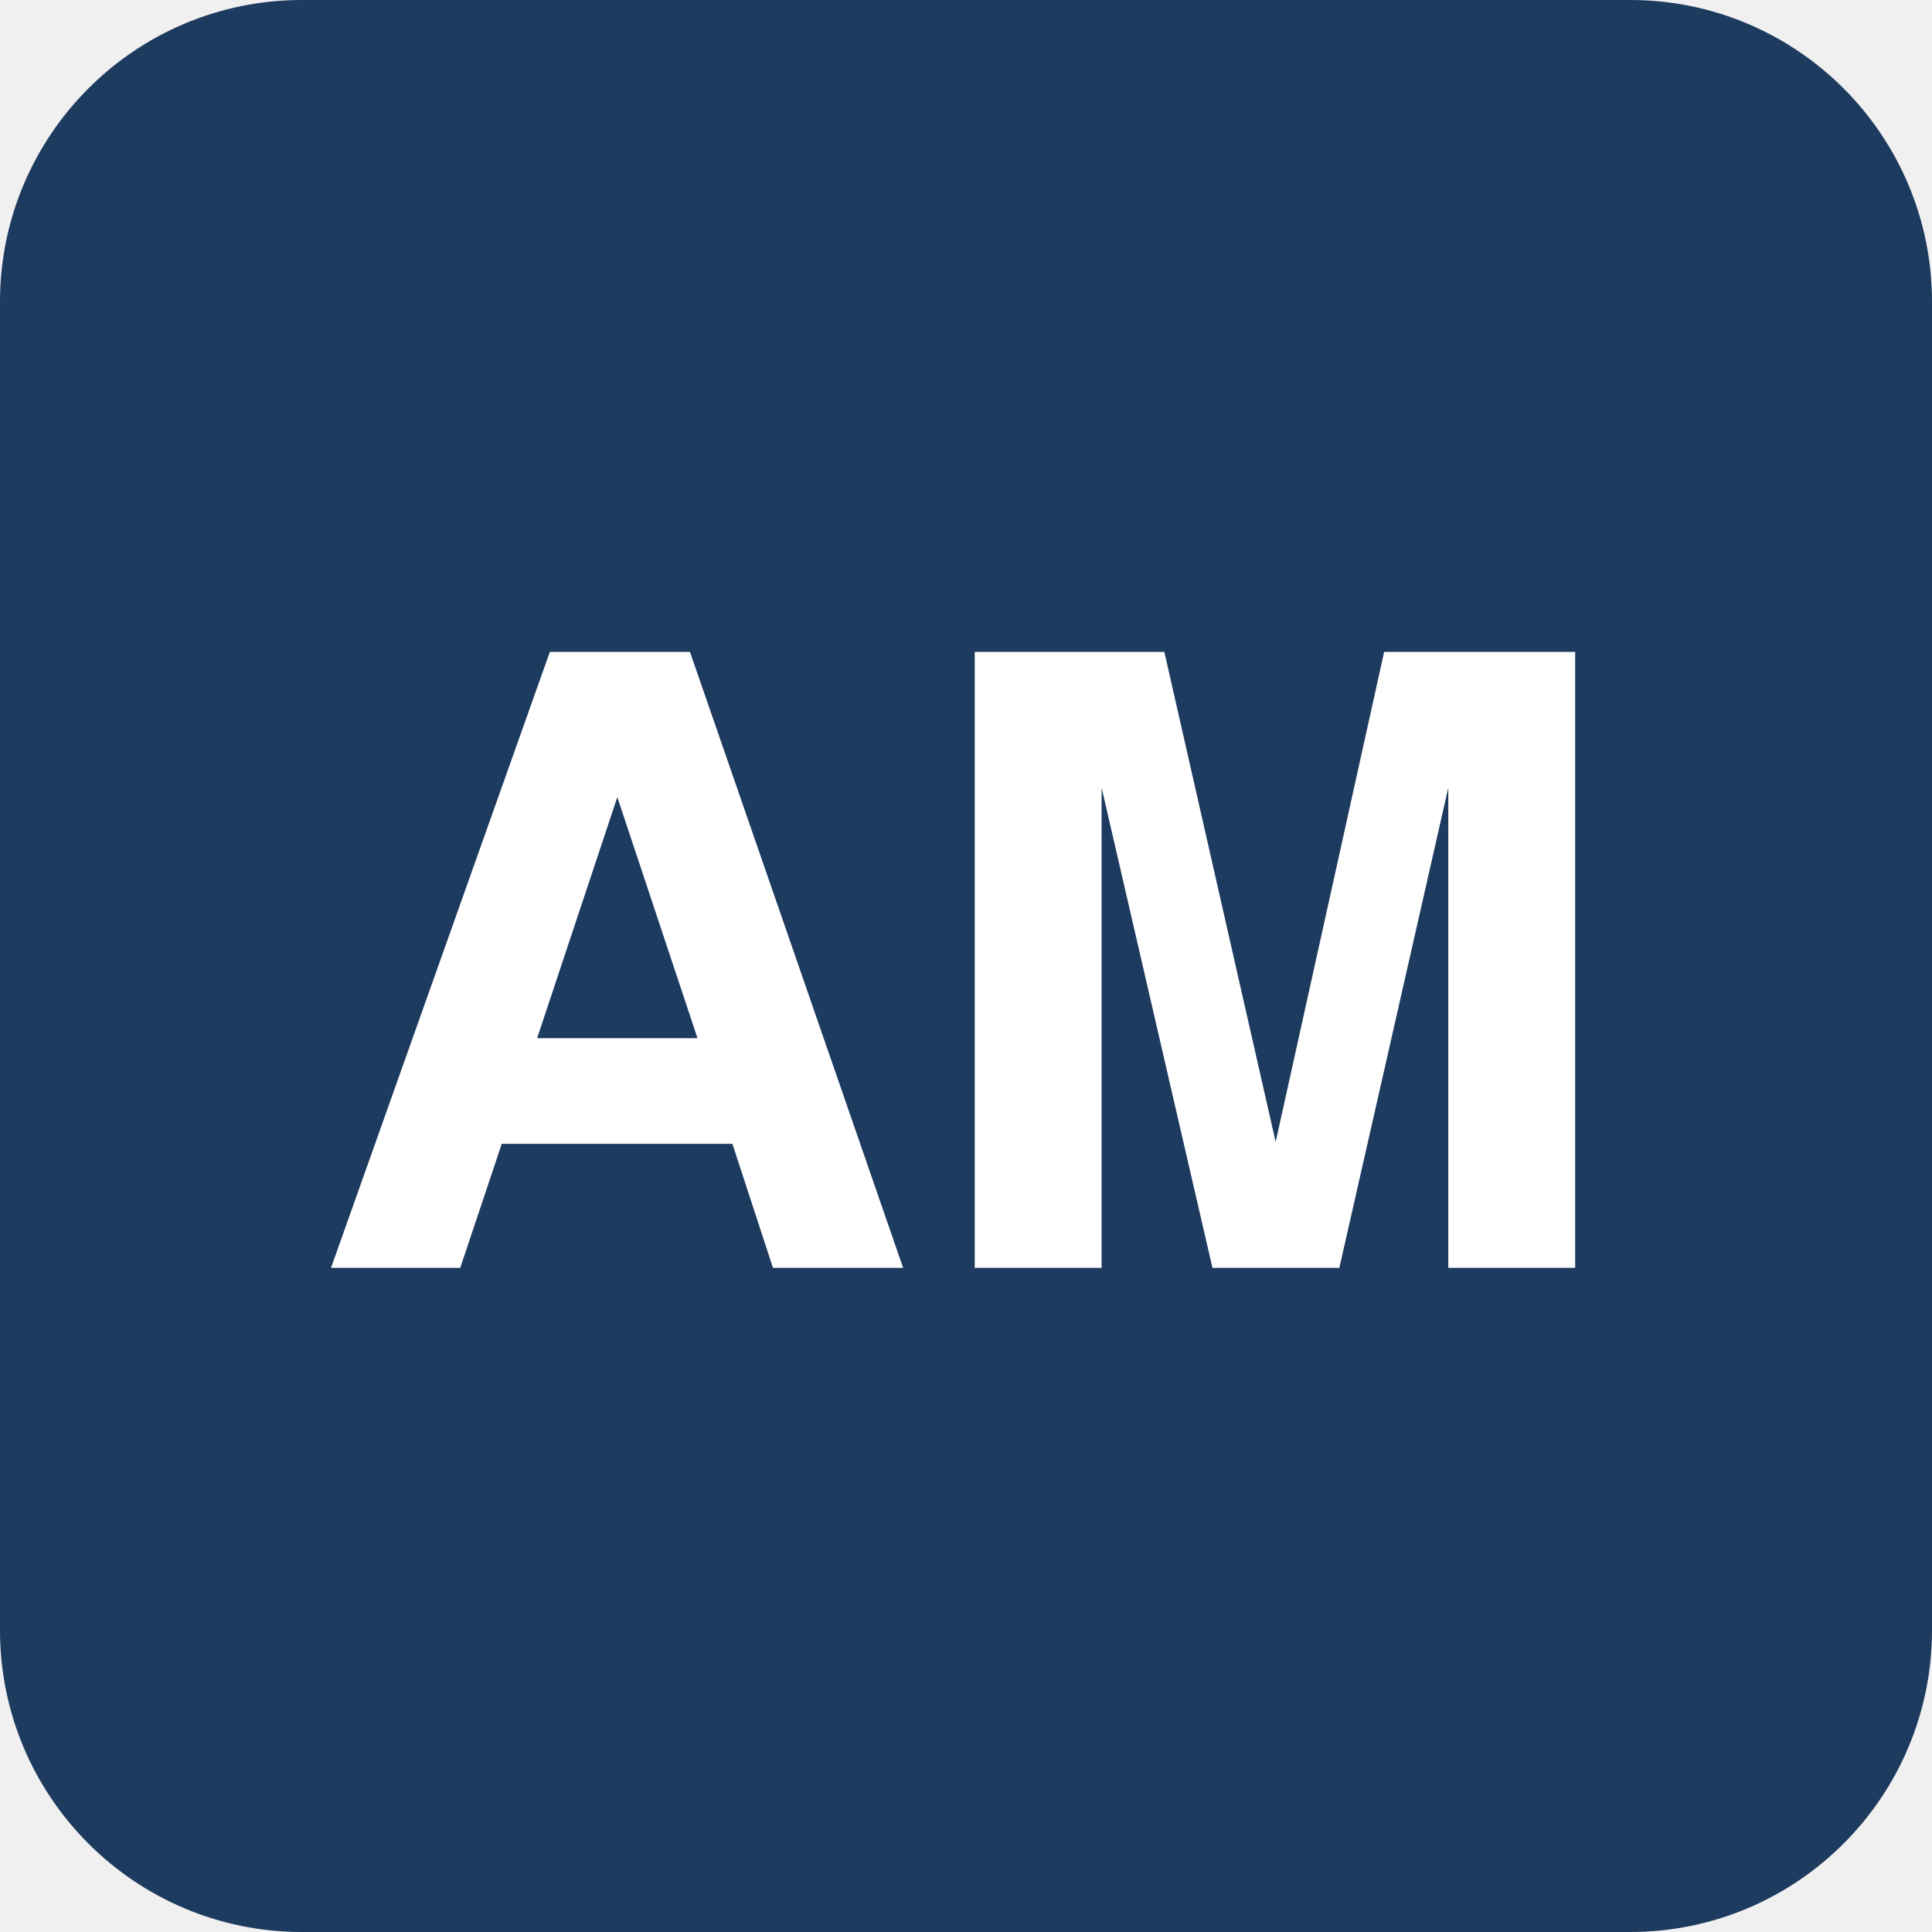
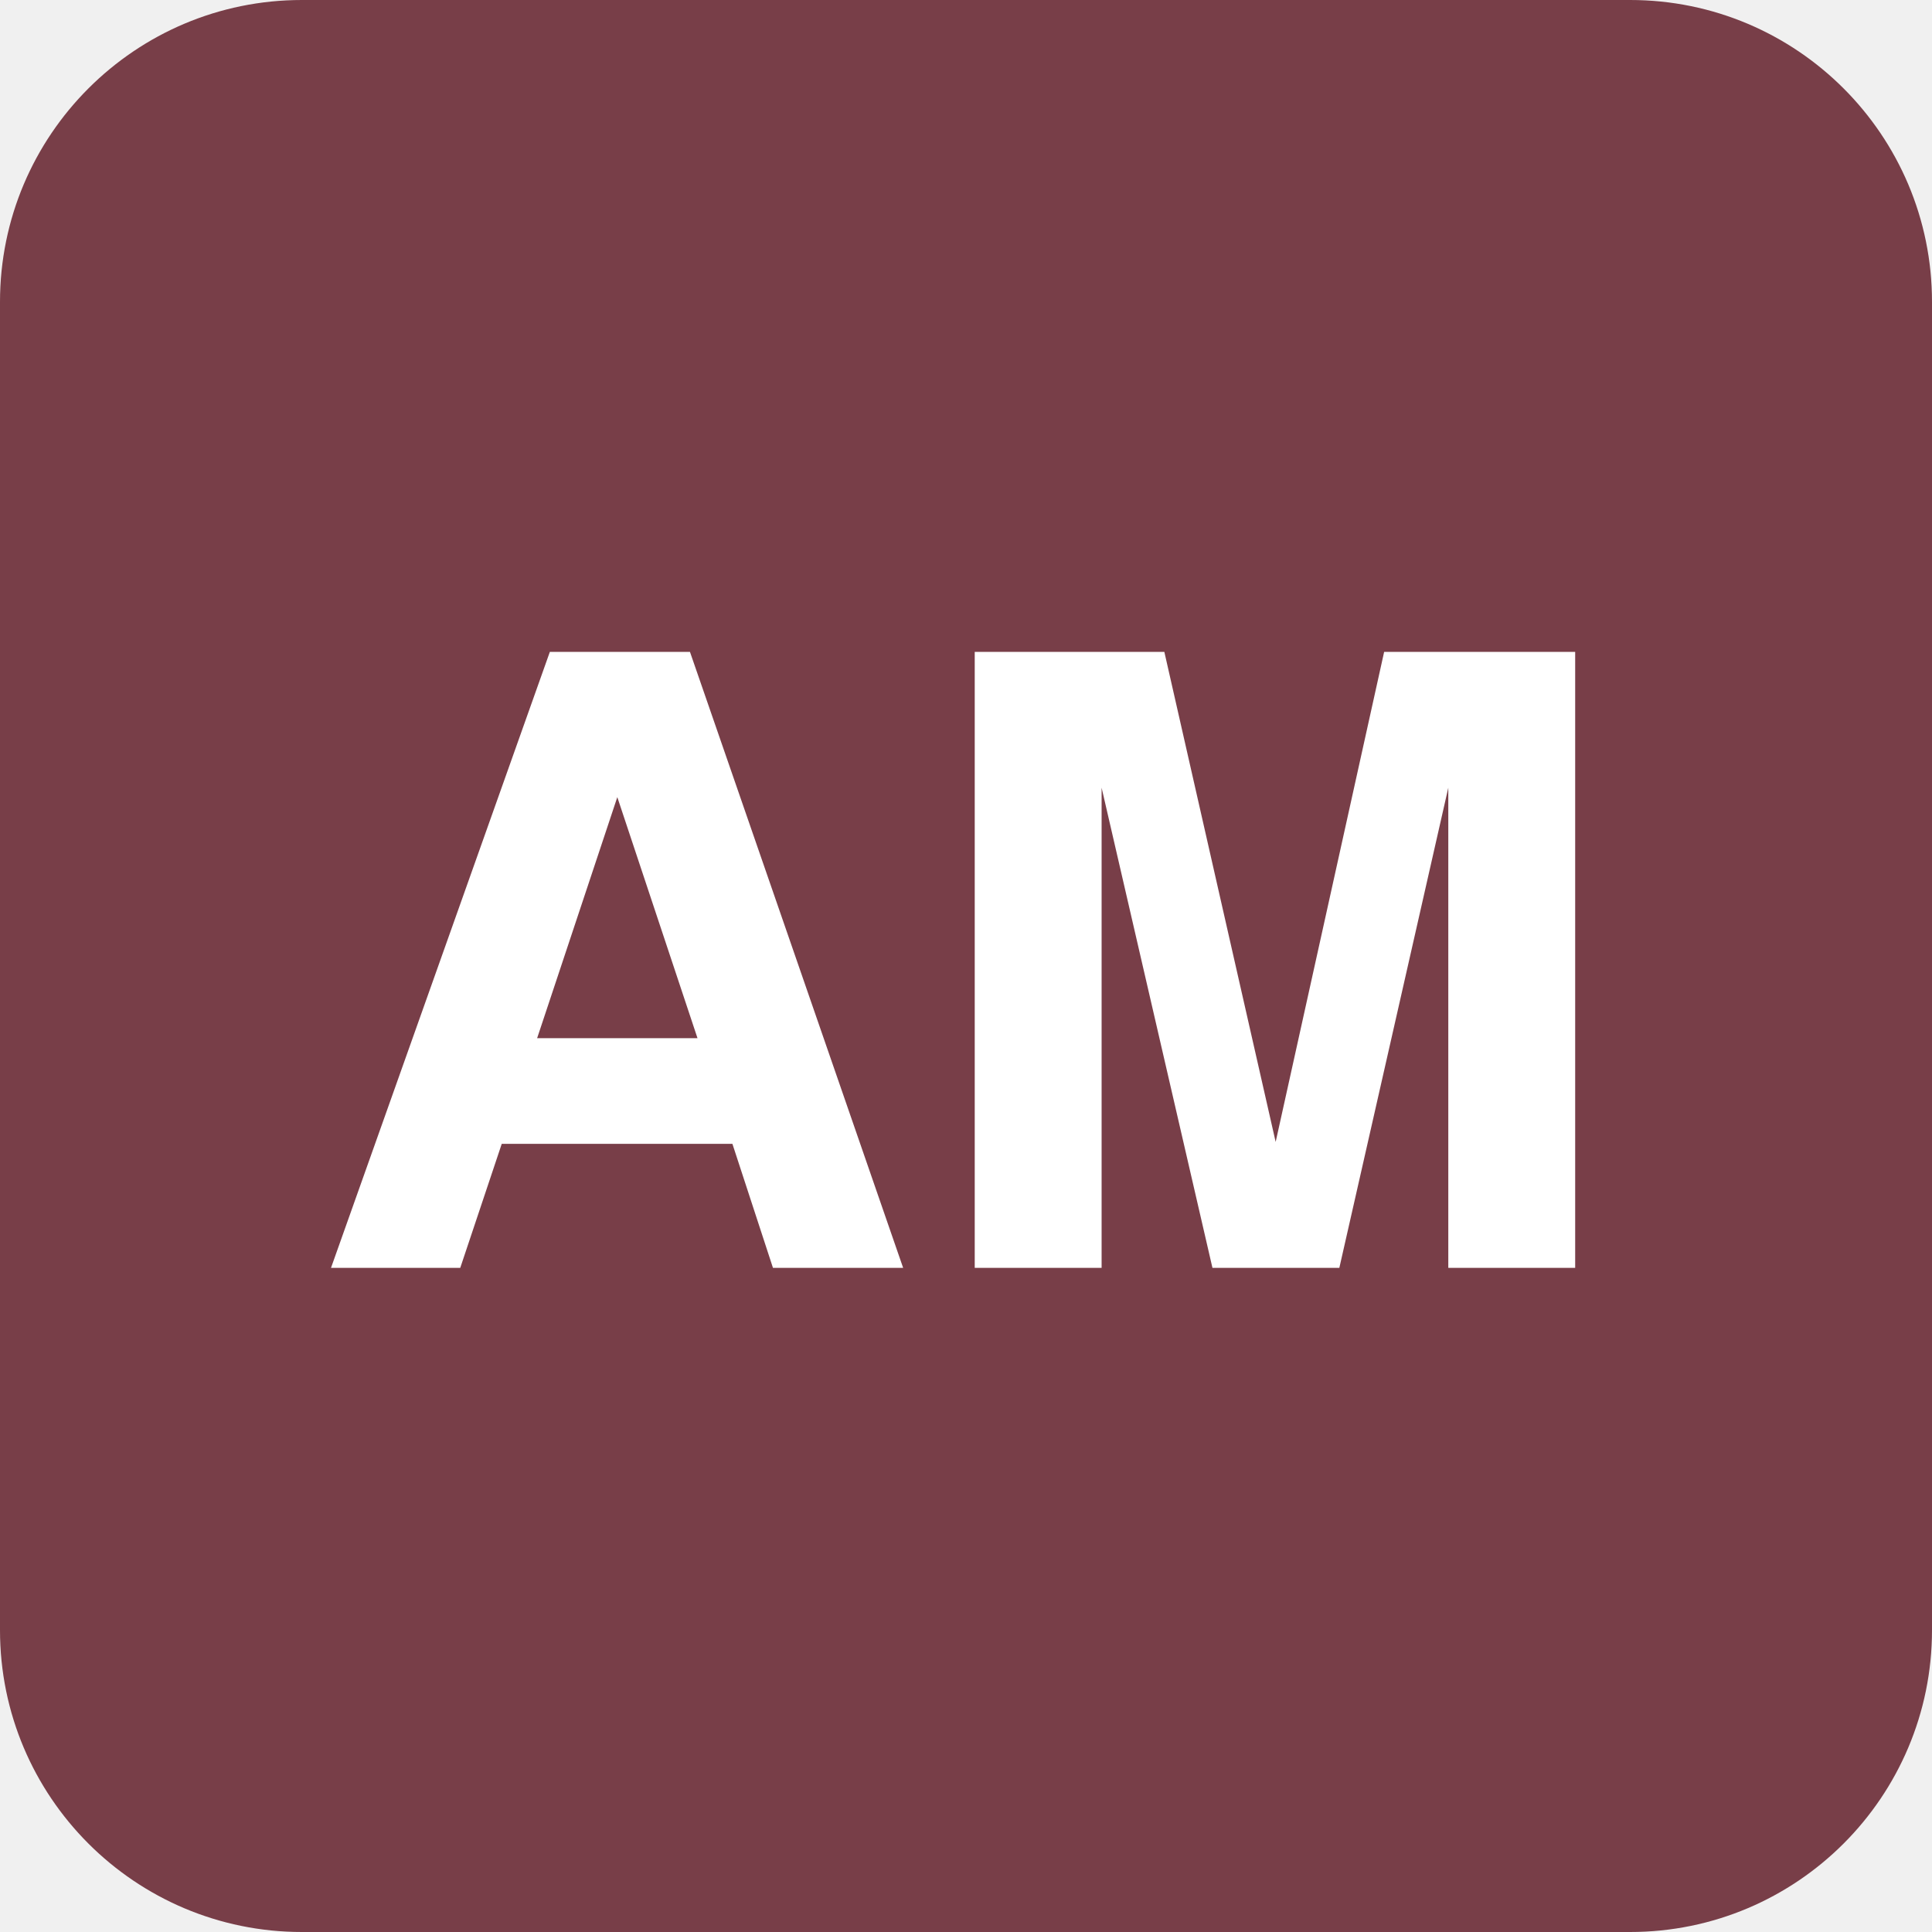
<svg xmlns="http://www.w3.org/2000/svg" viewBox="0 0 64 64">
-   <rect width="64" height="64" rx="10" fill="#1d3a5f" />
+   <rect width="64" height="64" rx="10" fill="#783e48" />
  <text x="32" y="42" text-anchor="middle" font-family="Helvetica, Arial, sans-serif" font-size="28" font-weight="700" fill="#ffffff">AM</text>
</svg>
